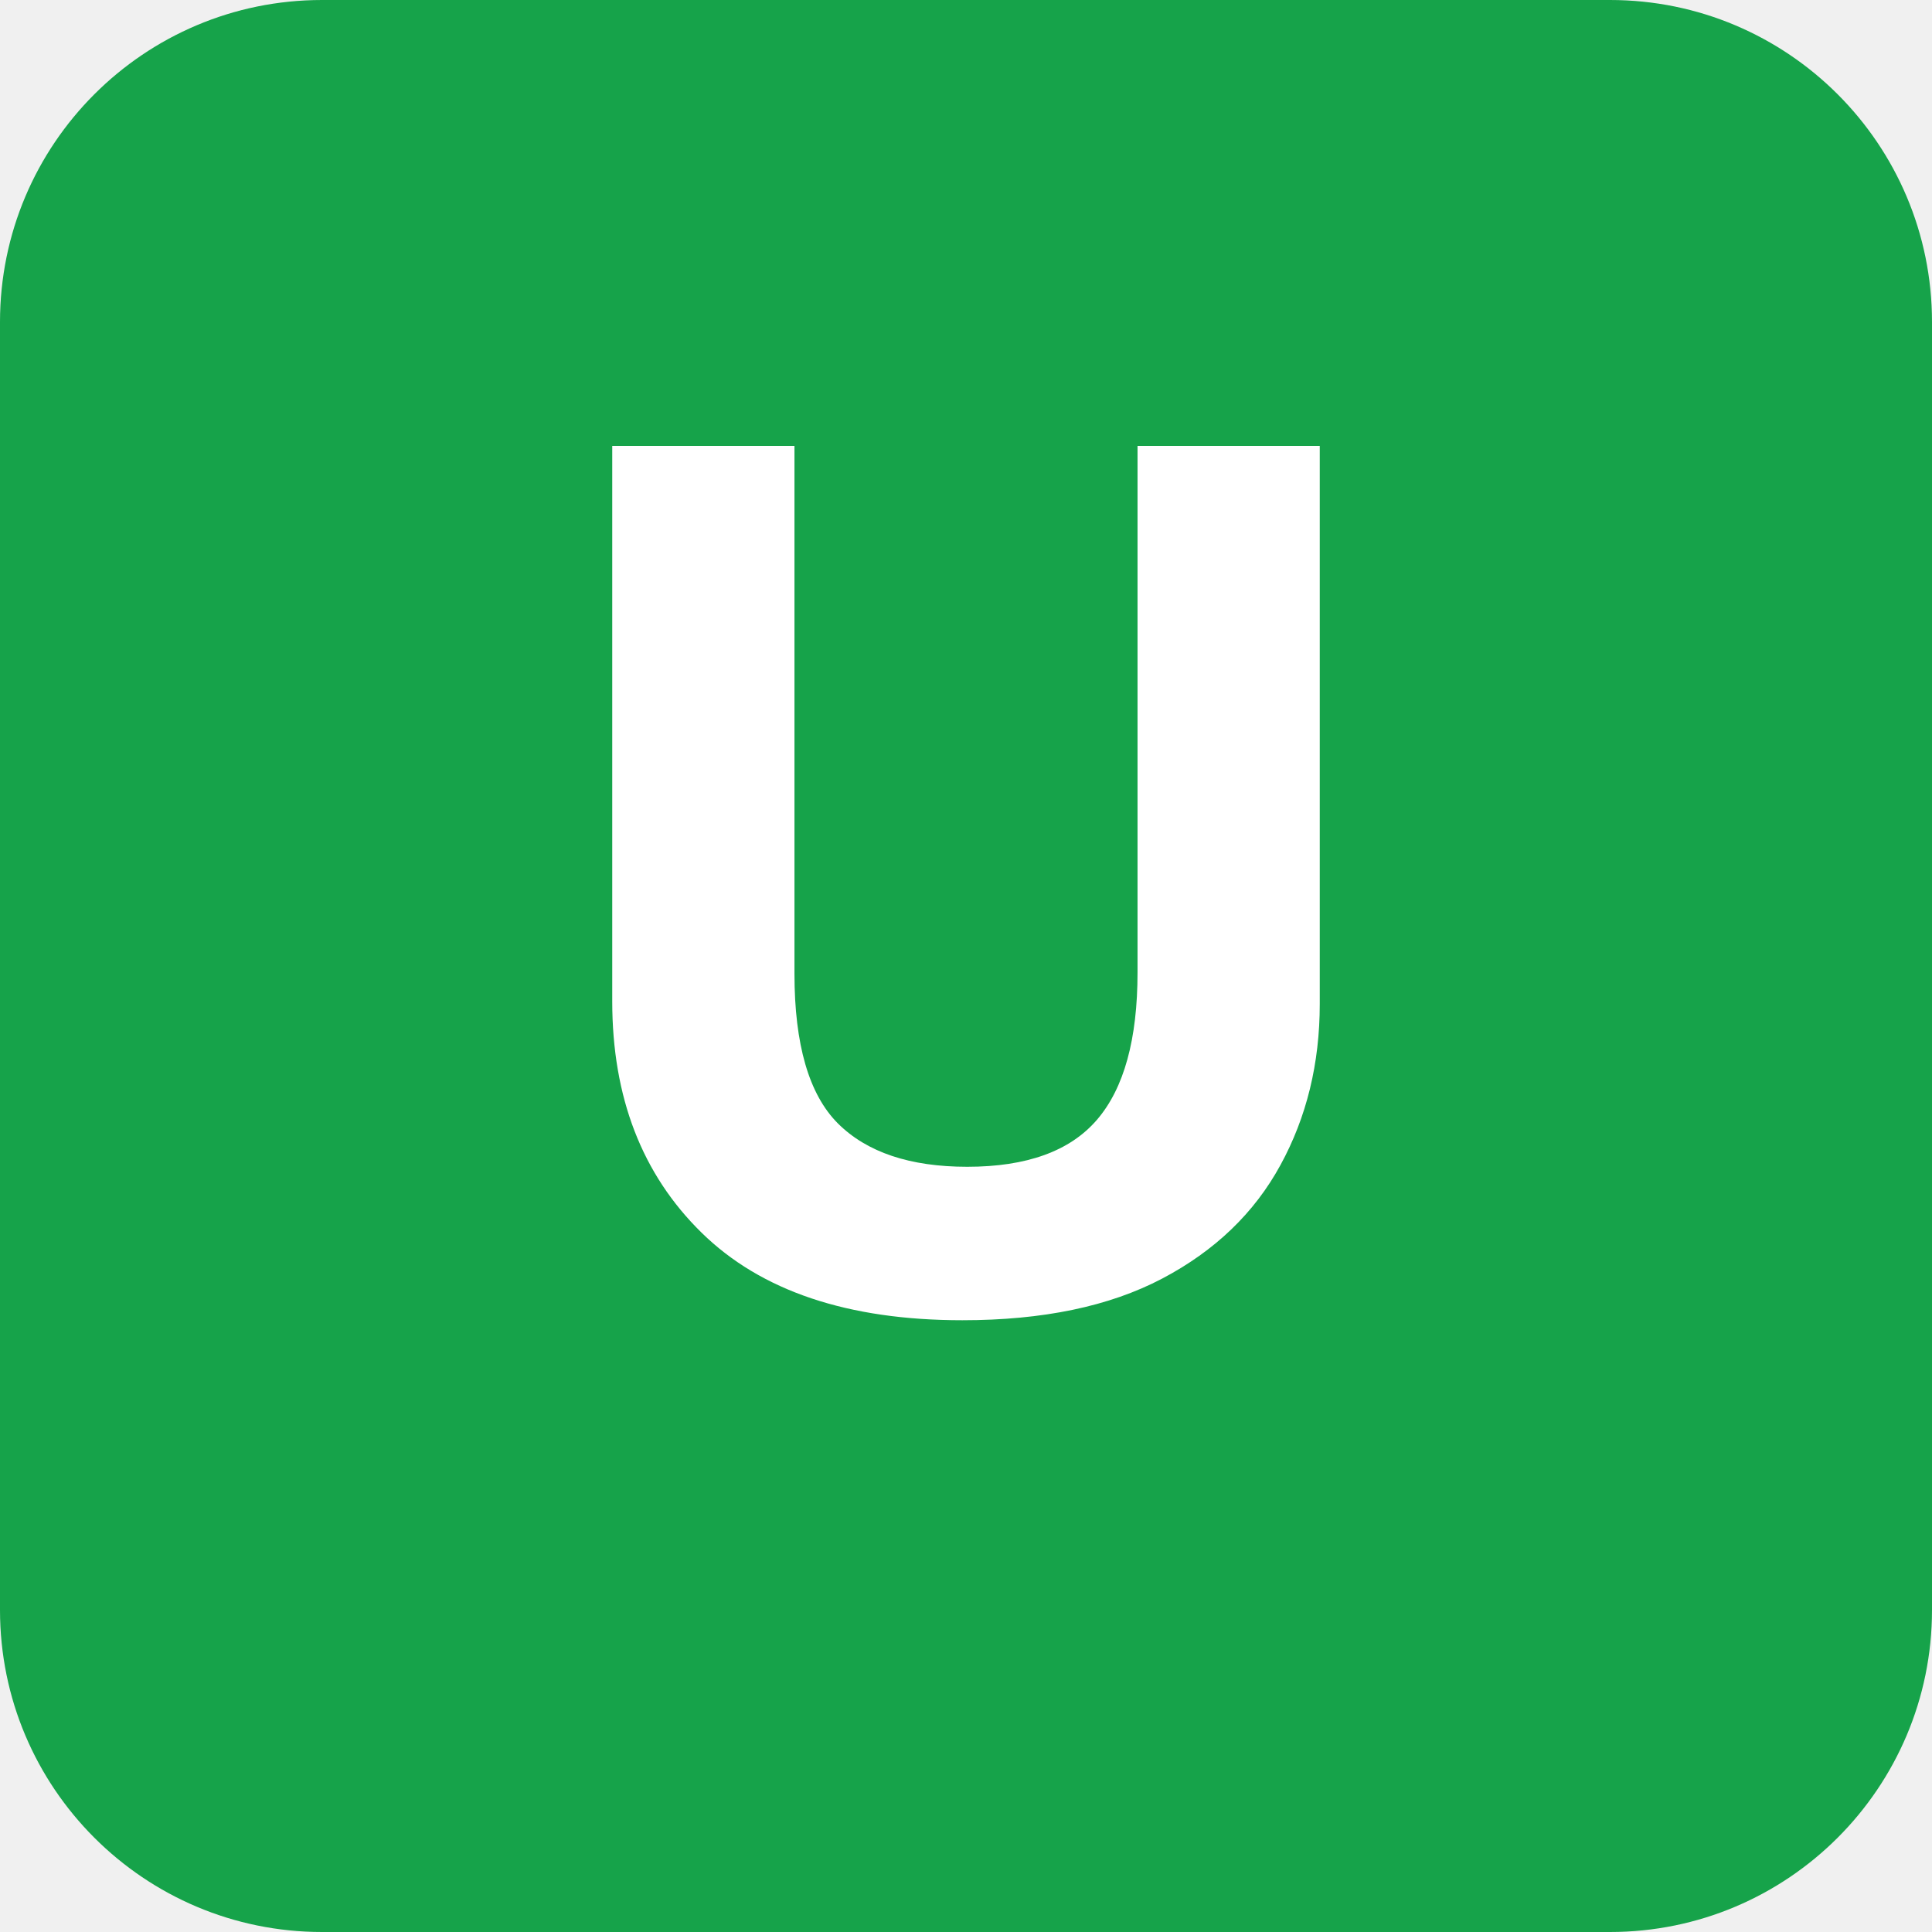
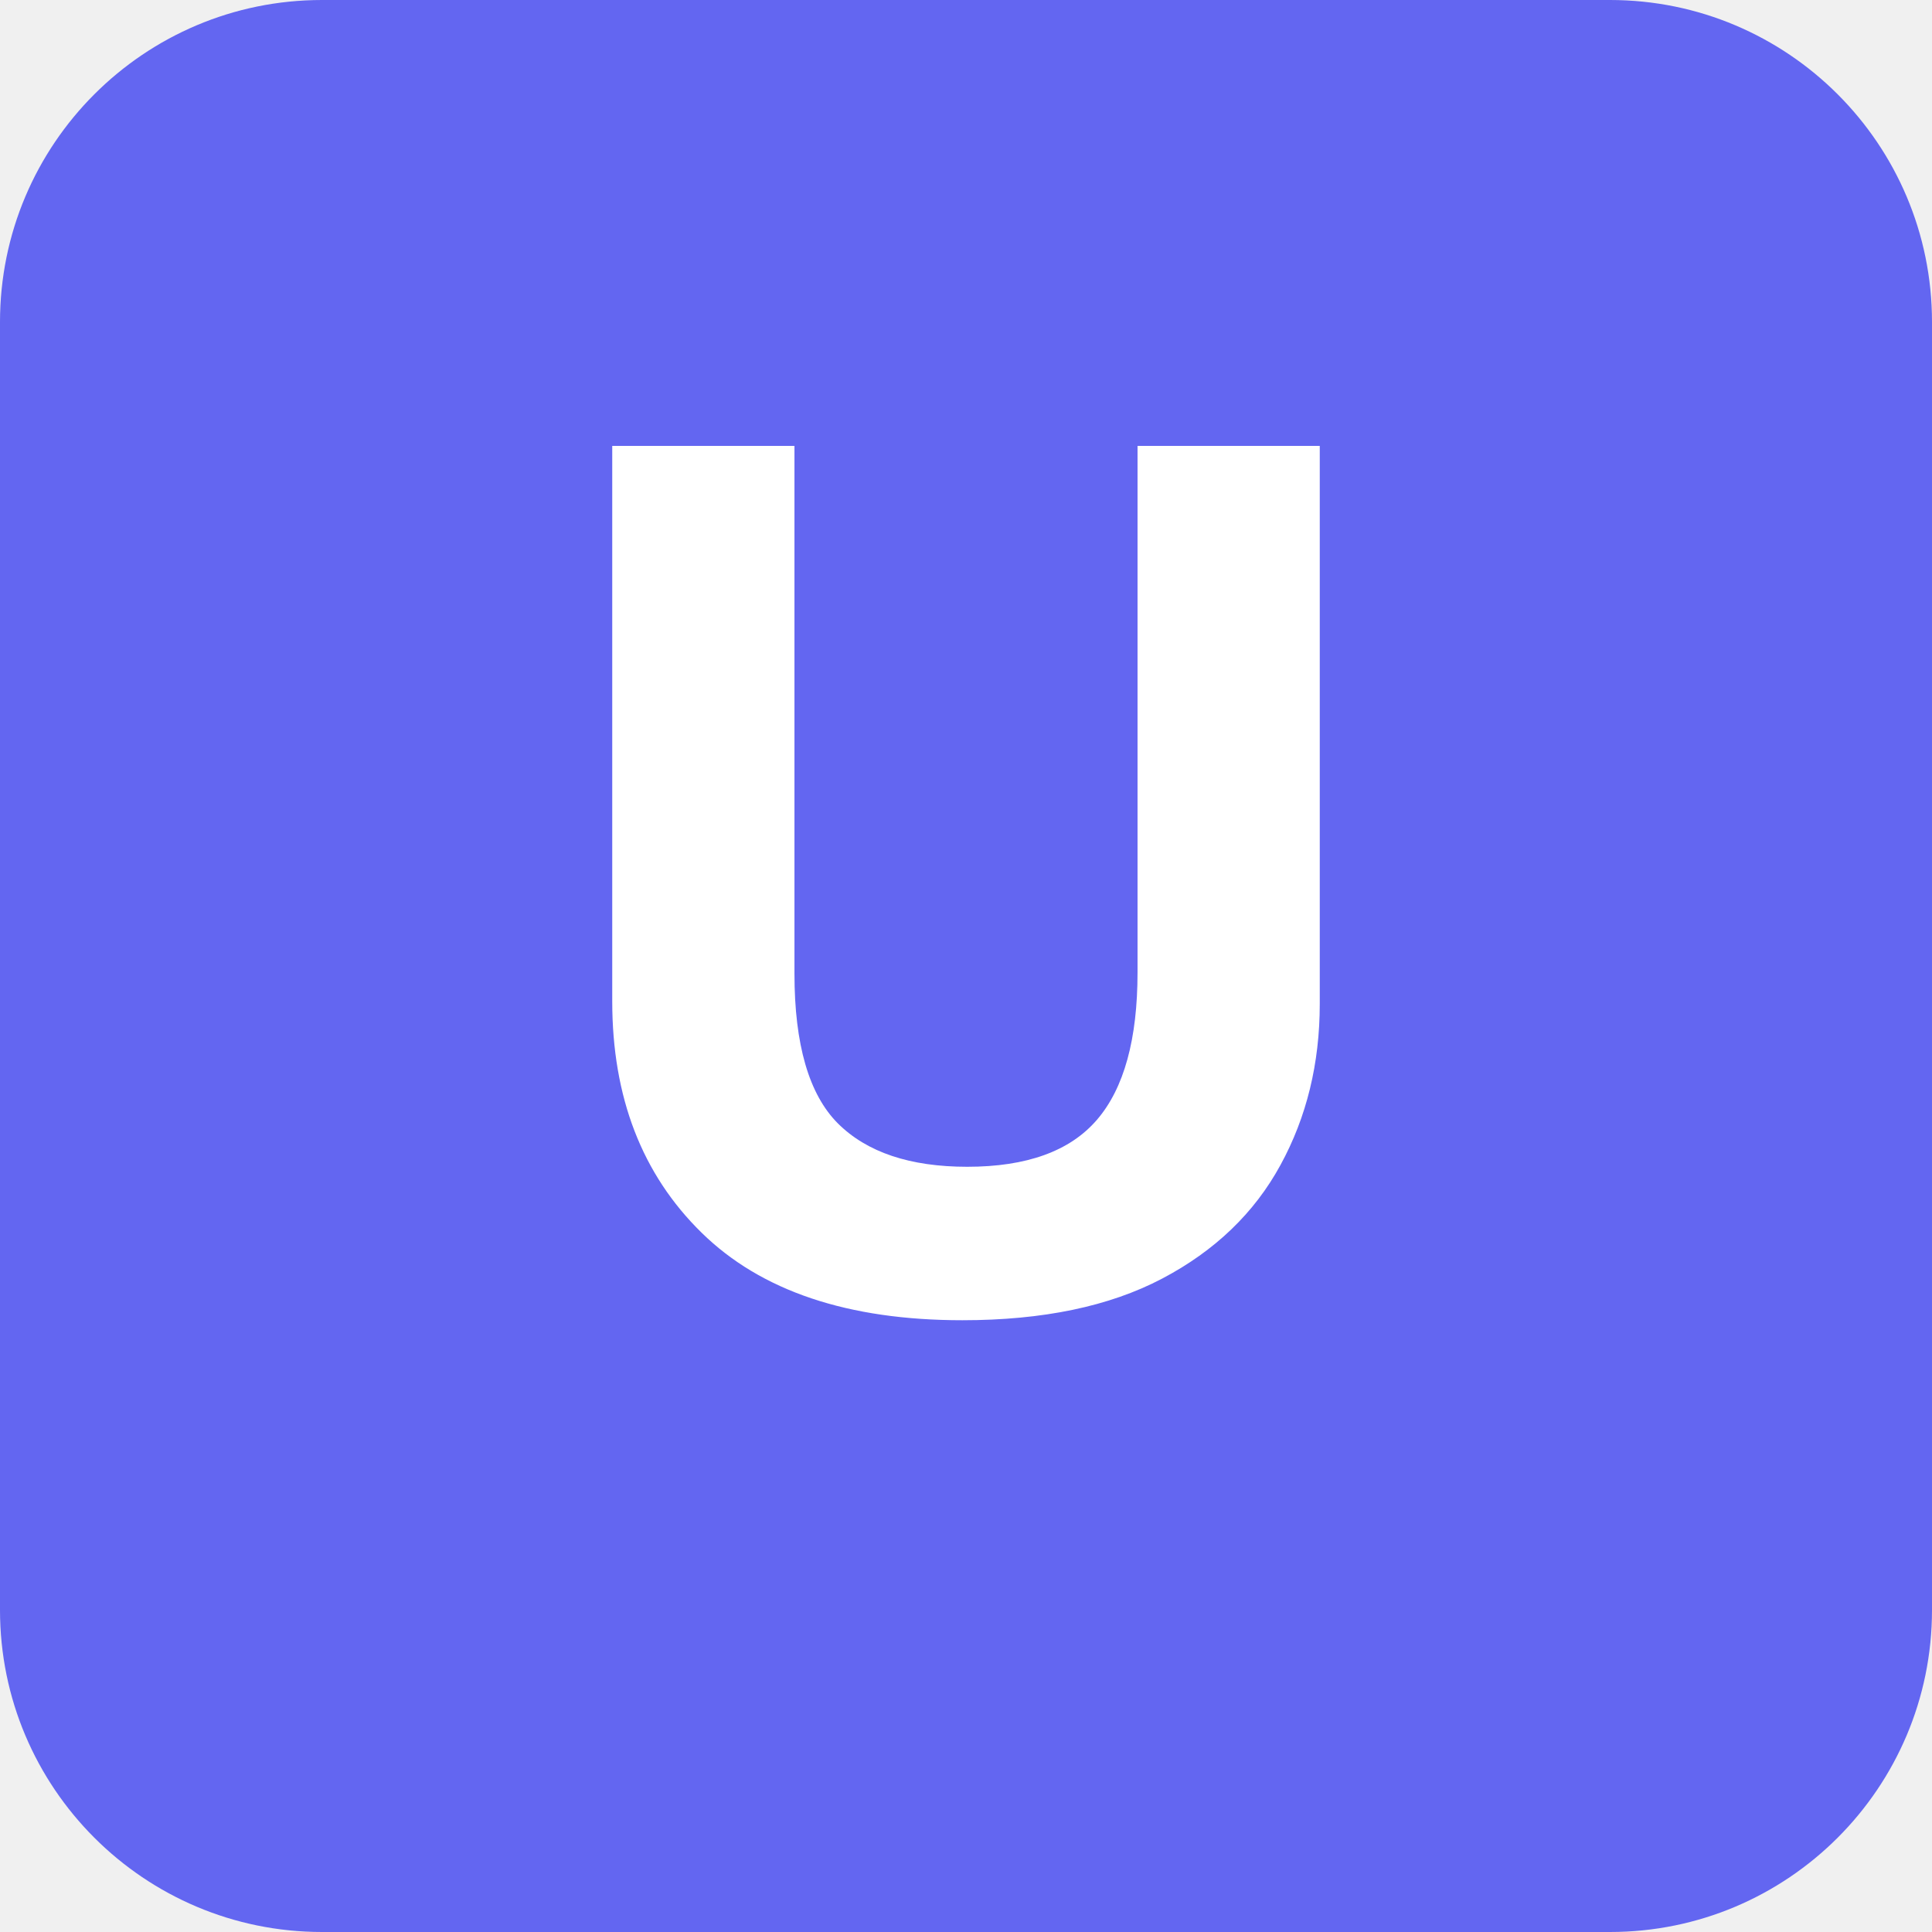
<svg xmlns="http://www.w3.org/2000/svg" width="192" height="192" viewBox="0 0 192 192">
-   <rect width="192" height="192" rx="32" fill="#16a34a" />
+   <rect width="192" height="192" rx="32" fill="#6366f1" />
  <text x="96" y="130" text-anchor="middle" fill="white" font-size="120" font-weight="bold" font-family="system-ui">U</text>
</svg>
